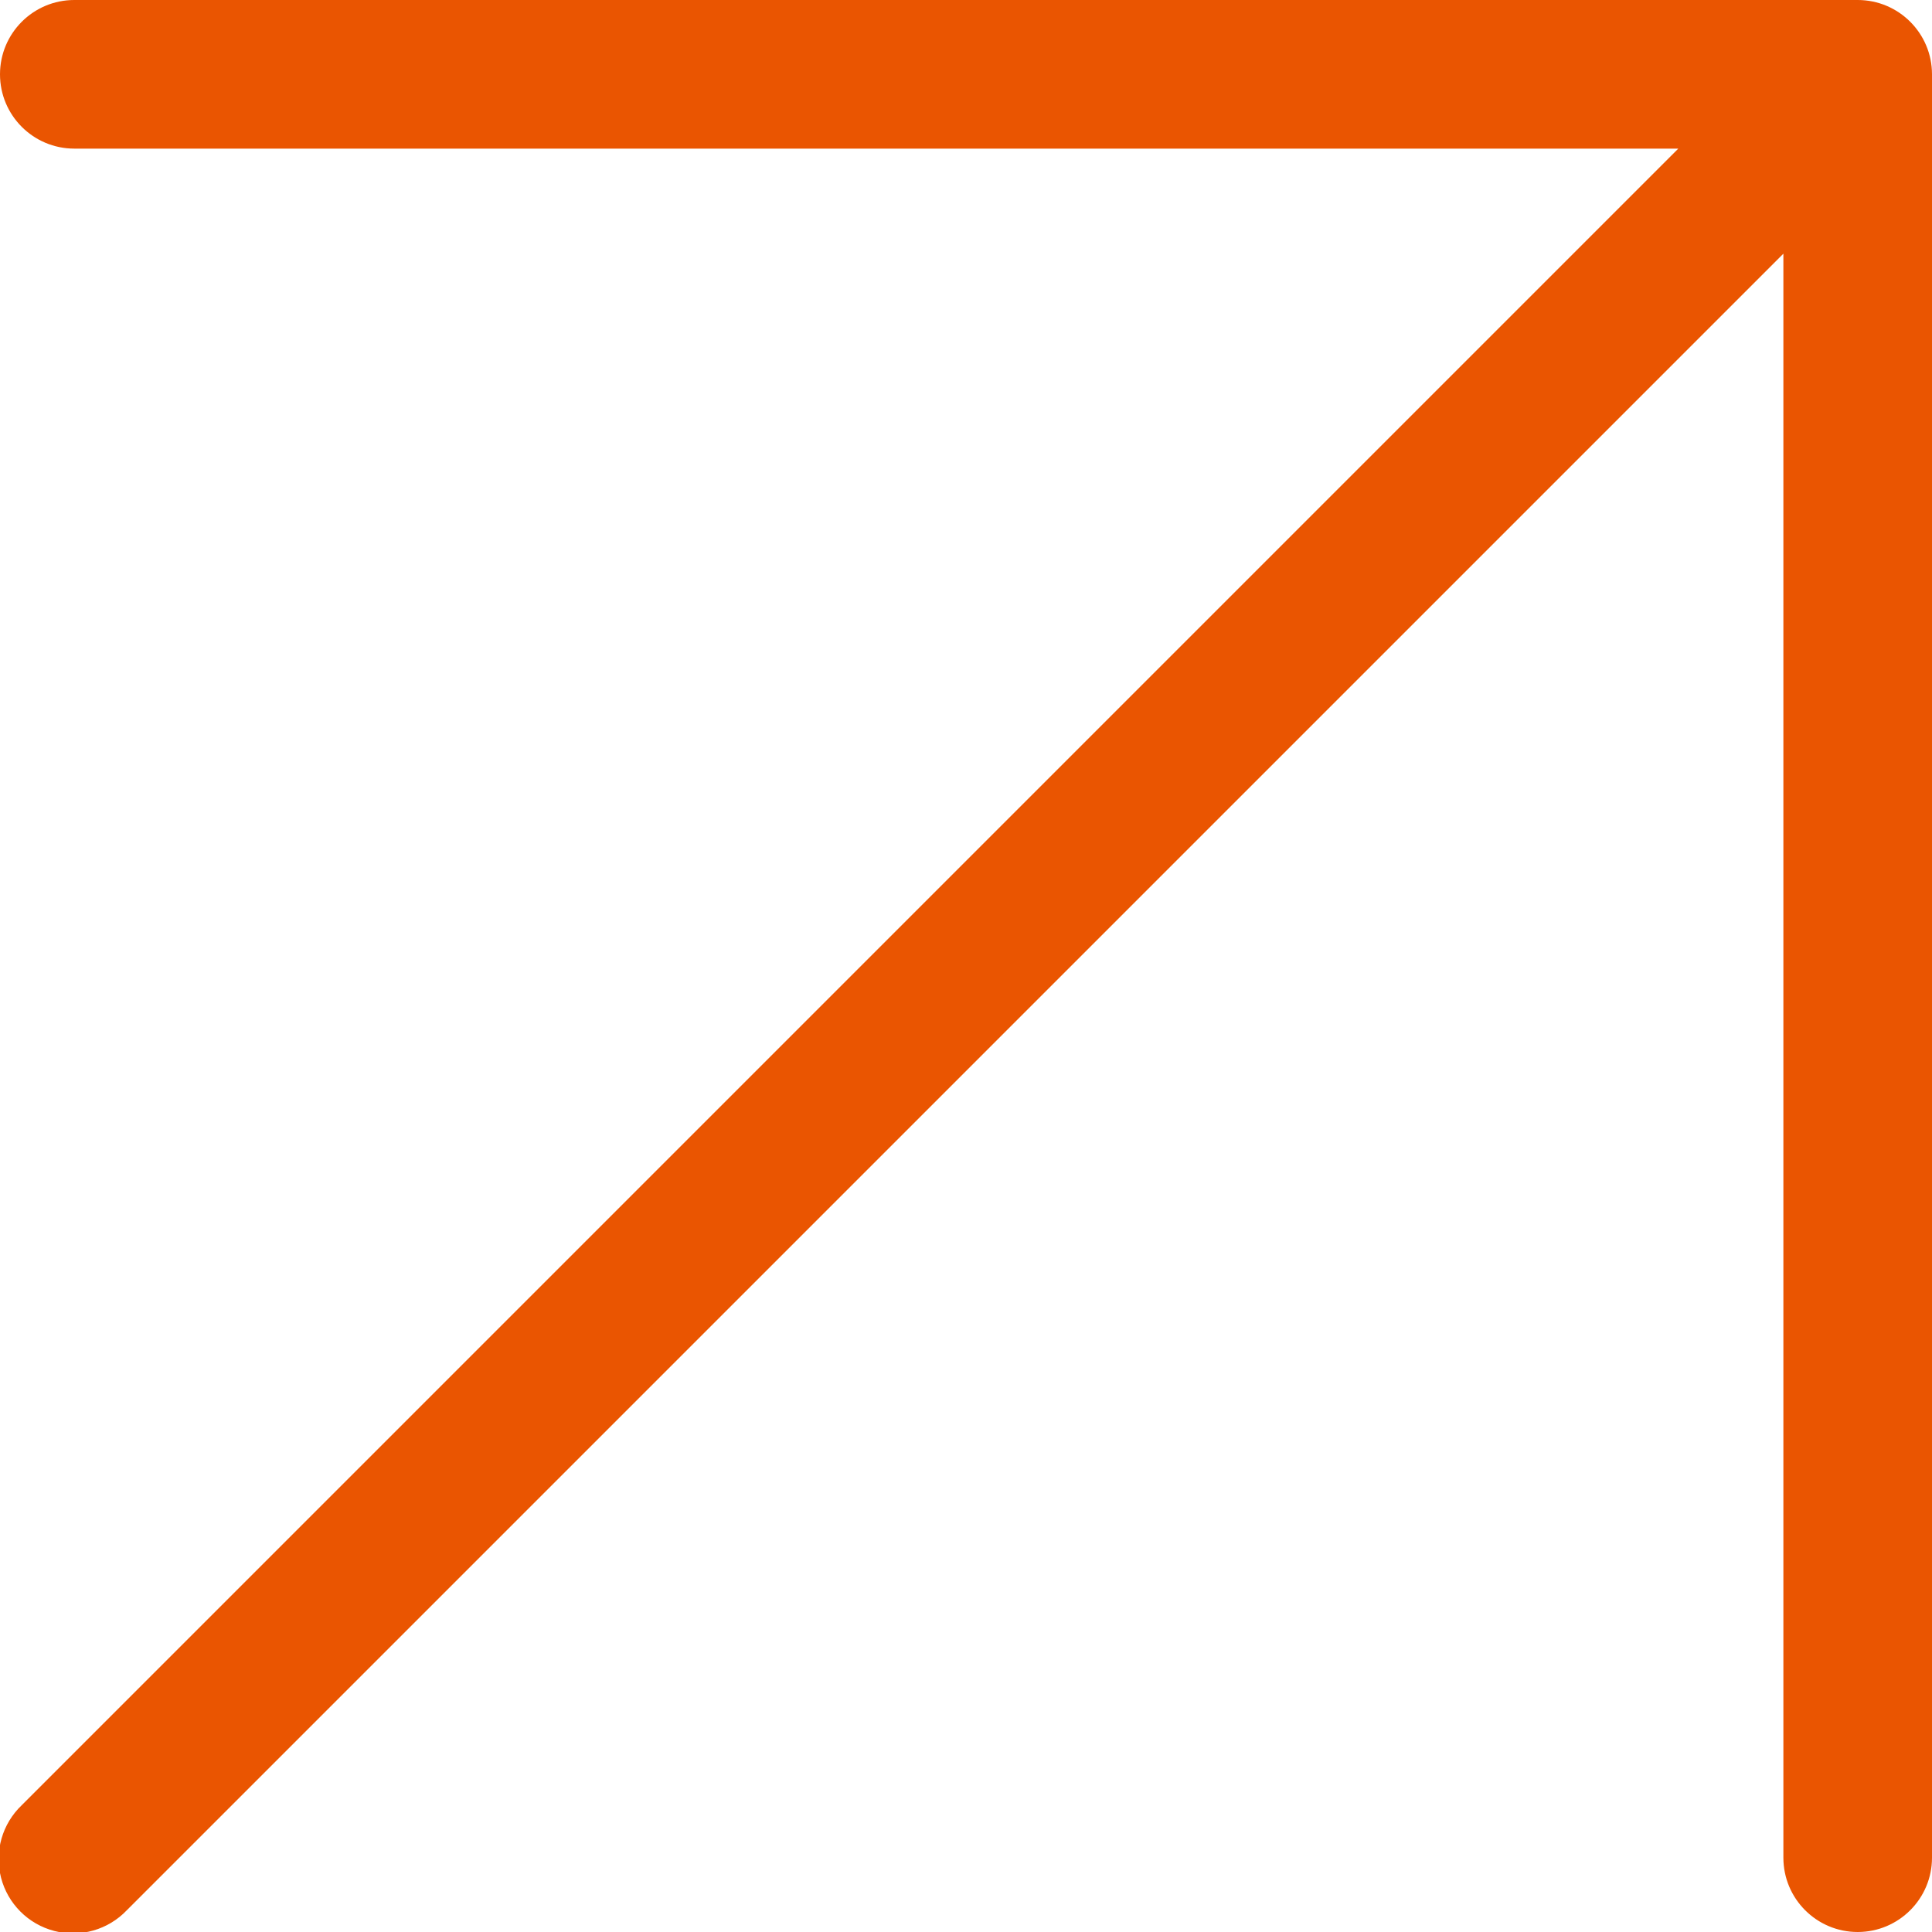
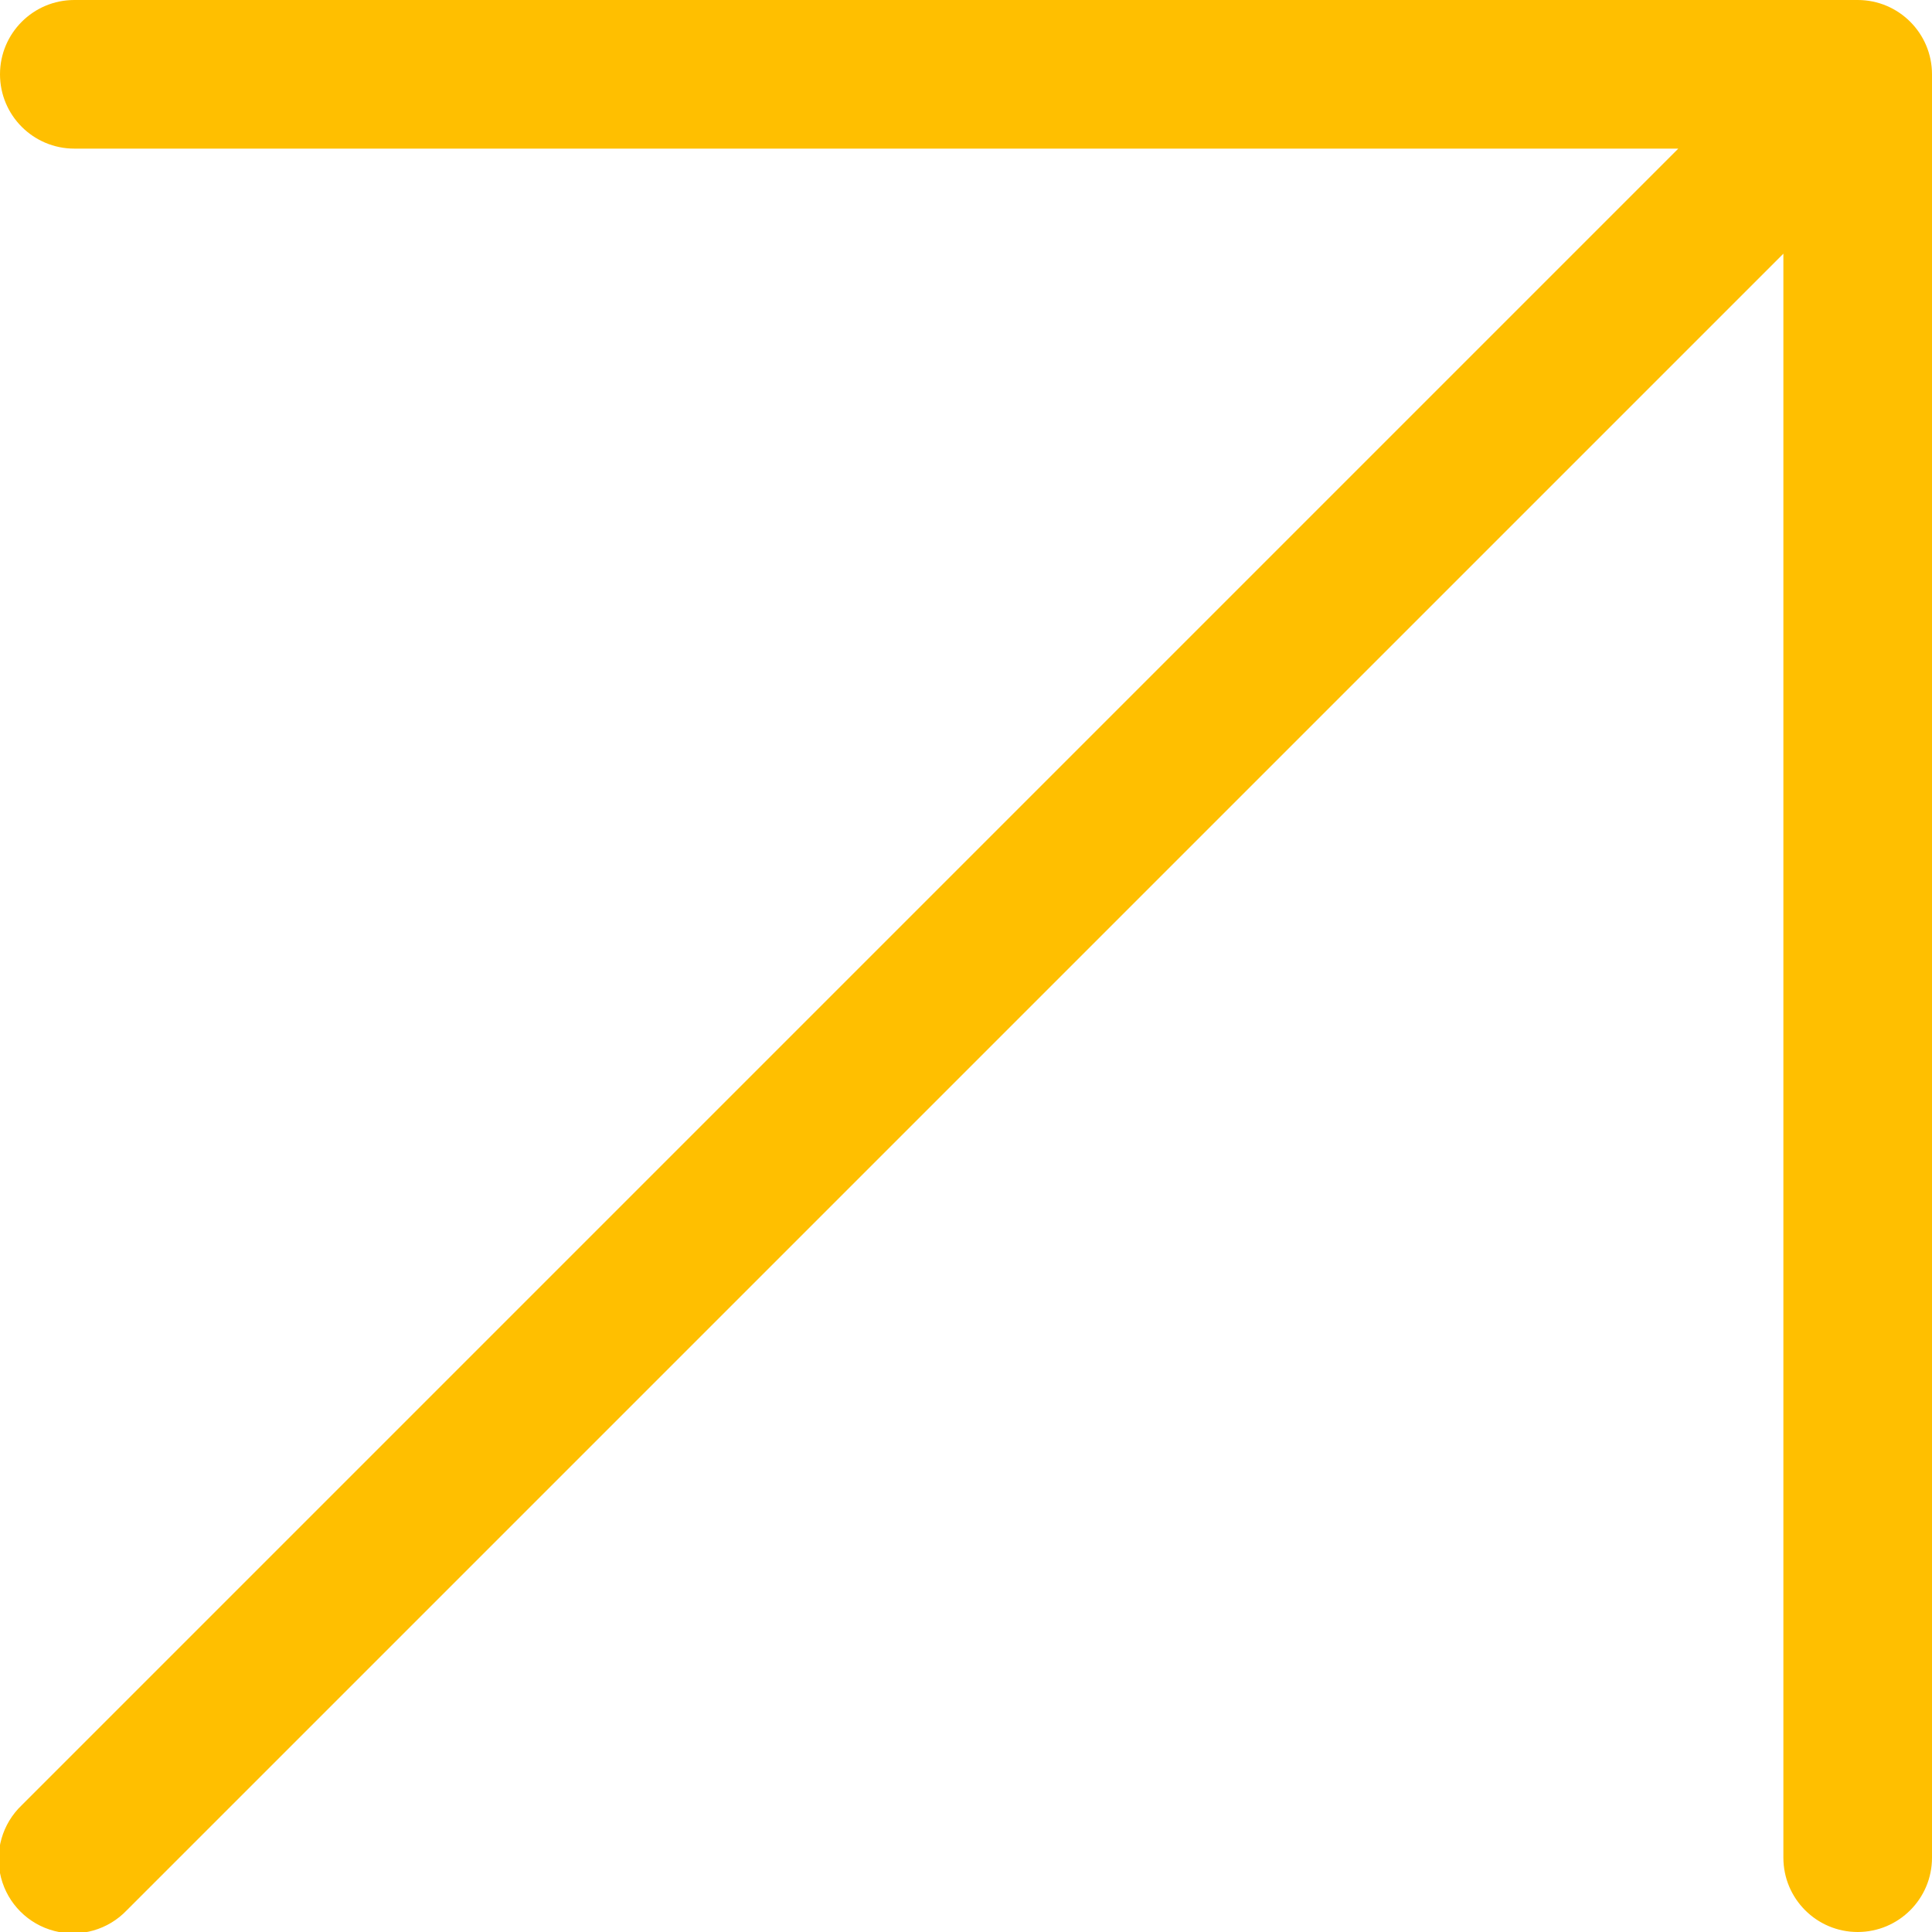
<svg xmlns="http://www.w3.org/2000/svg" width="416" height="416" viewBox="0 0 416 416">
-   <path d="M448,48H64a16,16,0,0,0,0,32H409.37L52.69,436.69a16,16,0,1,0,22.62,22.62L432,102.62V448a16,16,0,0,0,32,0V64A16,16,0,0,0,448,48Z" transform="translate(-48 -48)" fill="#ea5501" />
+   <path d="M448,48H64a16,16,0,0,0,0,32H409.37L52.69,436.69a16,16,0,1,0,22.62,22.62L432,102.62V448a16,16,0,0,0,32,0V64A16,16,0,0,0,448,48Z" transform="translate(-48 -48)" fill="#ffbf00" />
</svg>
